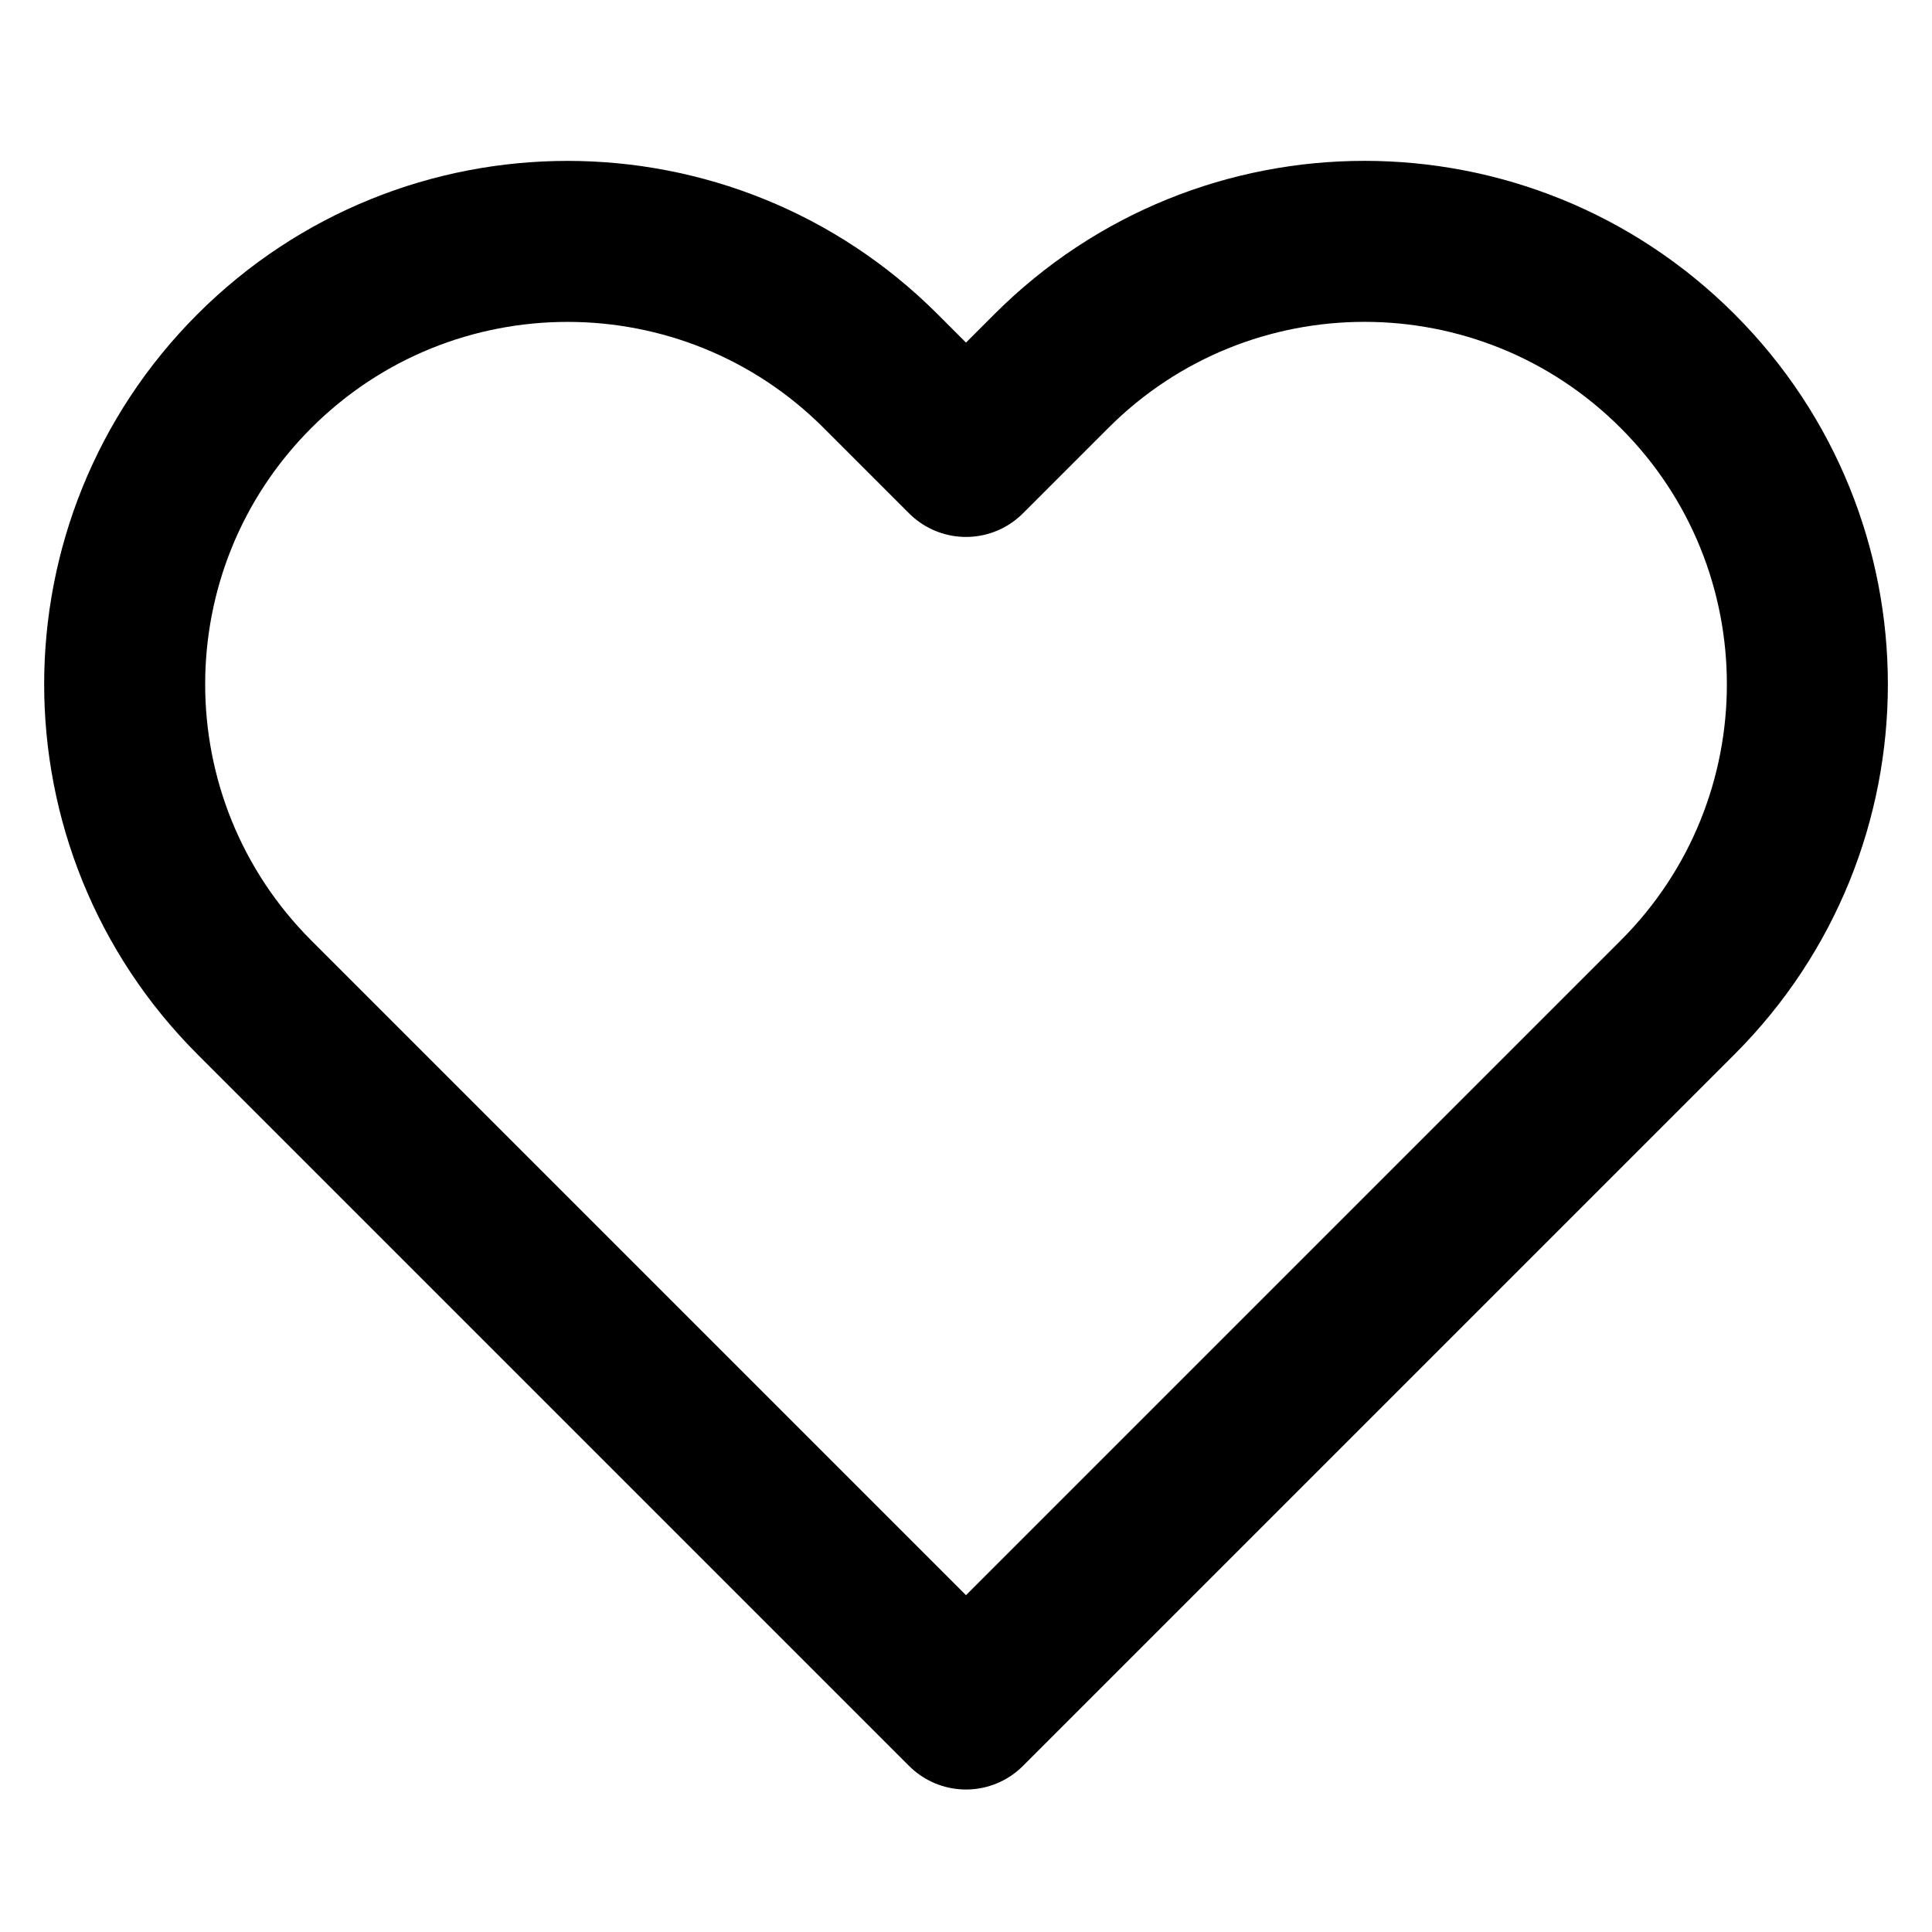
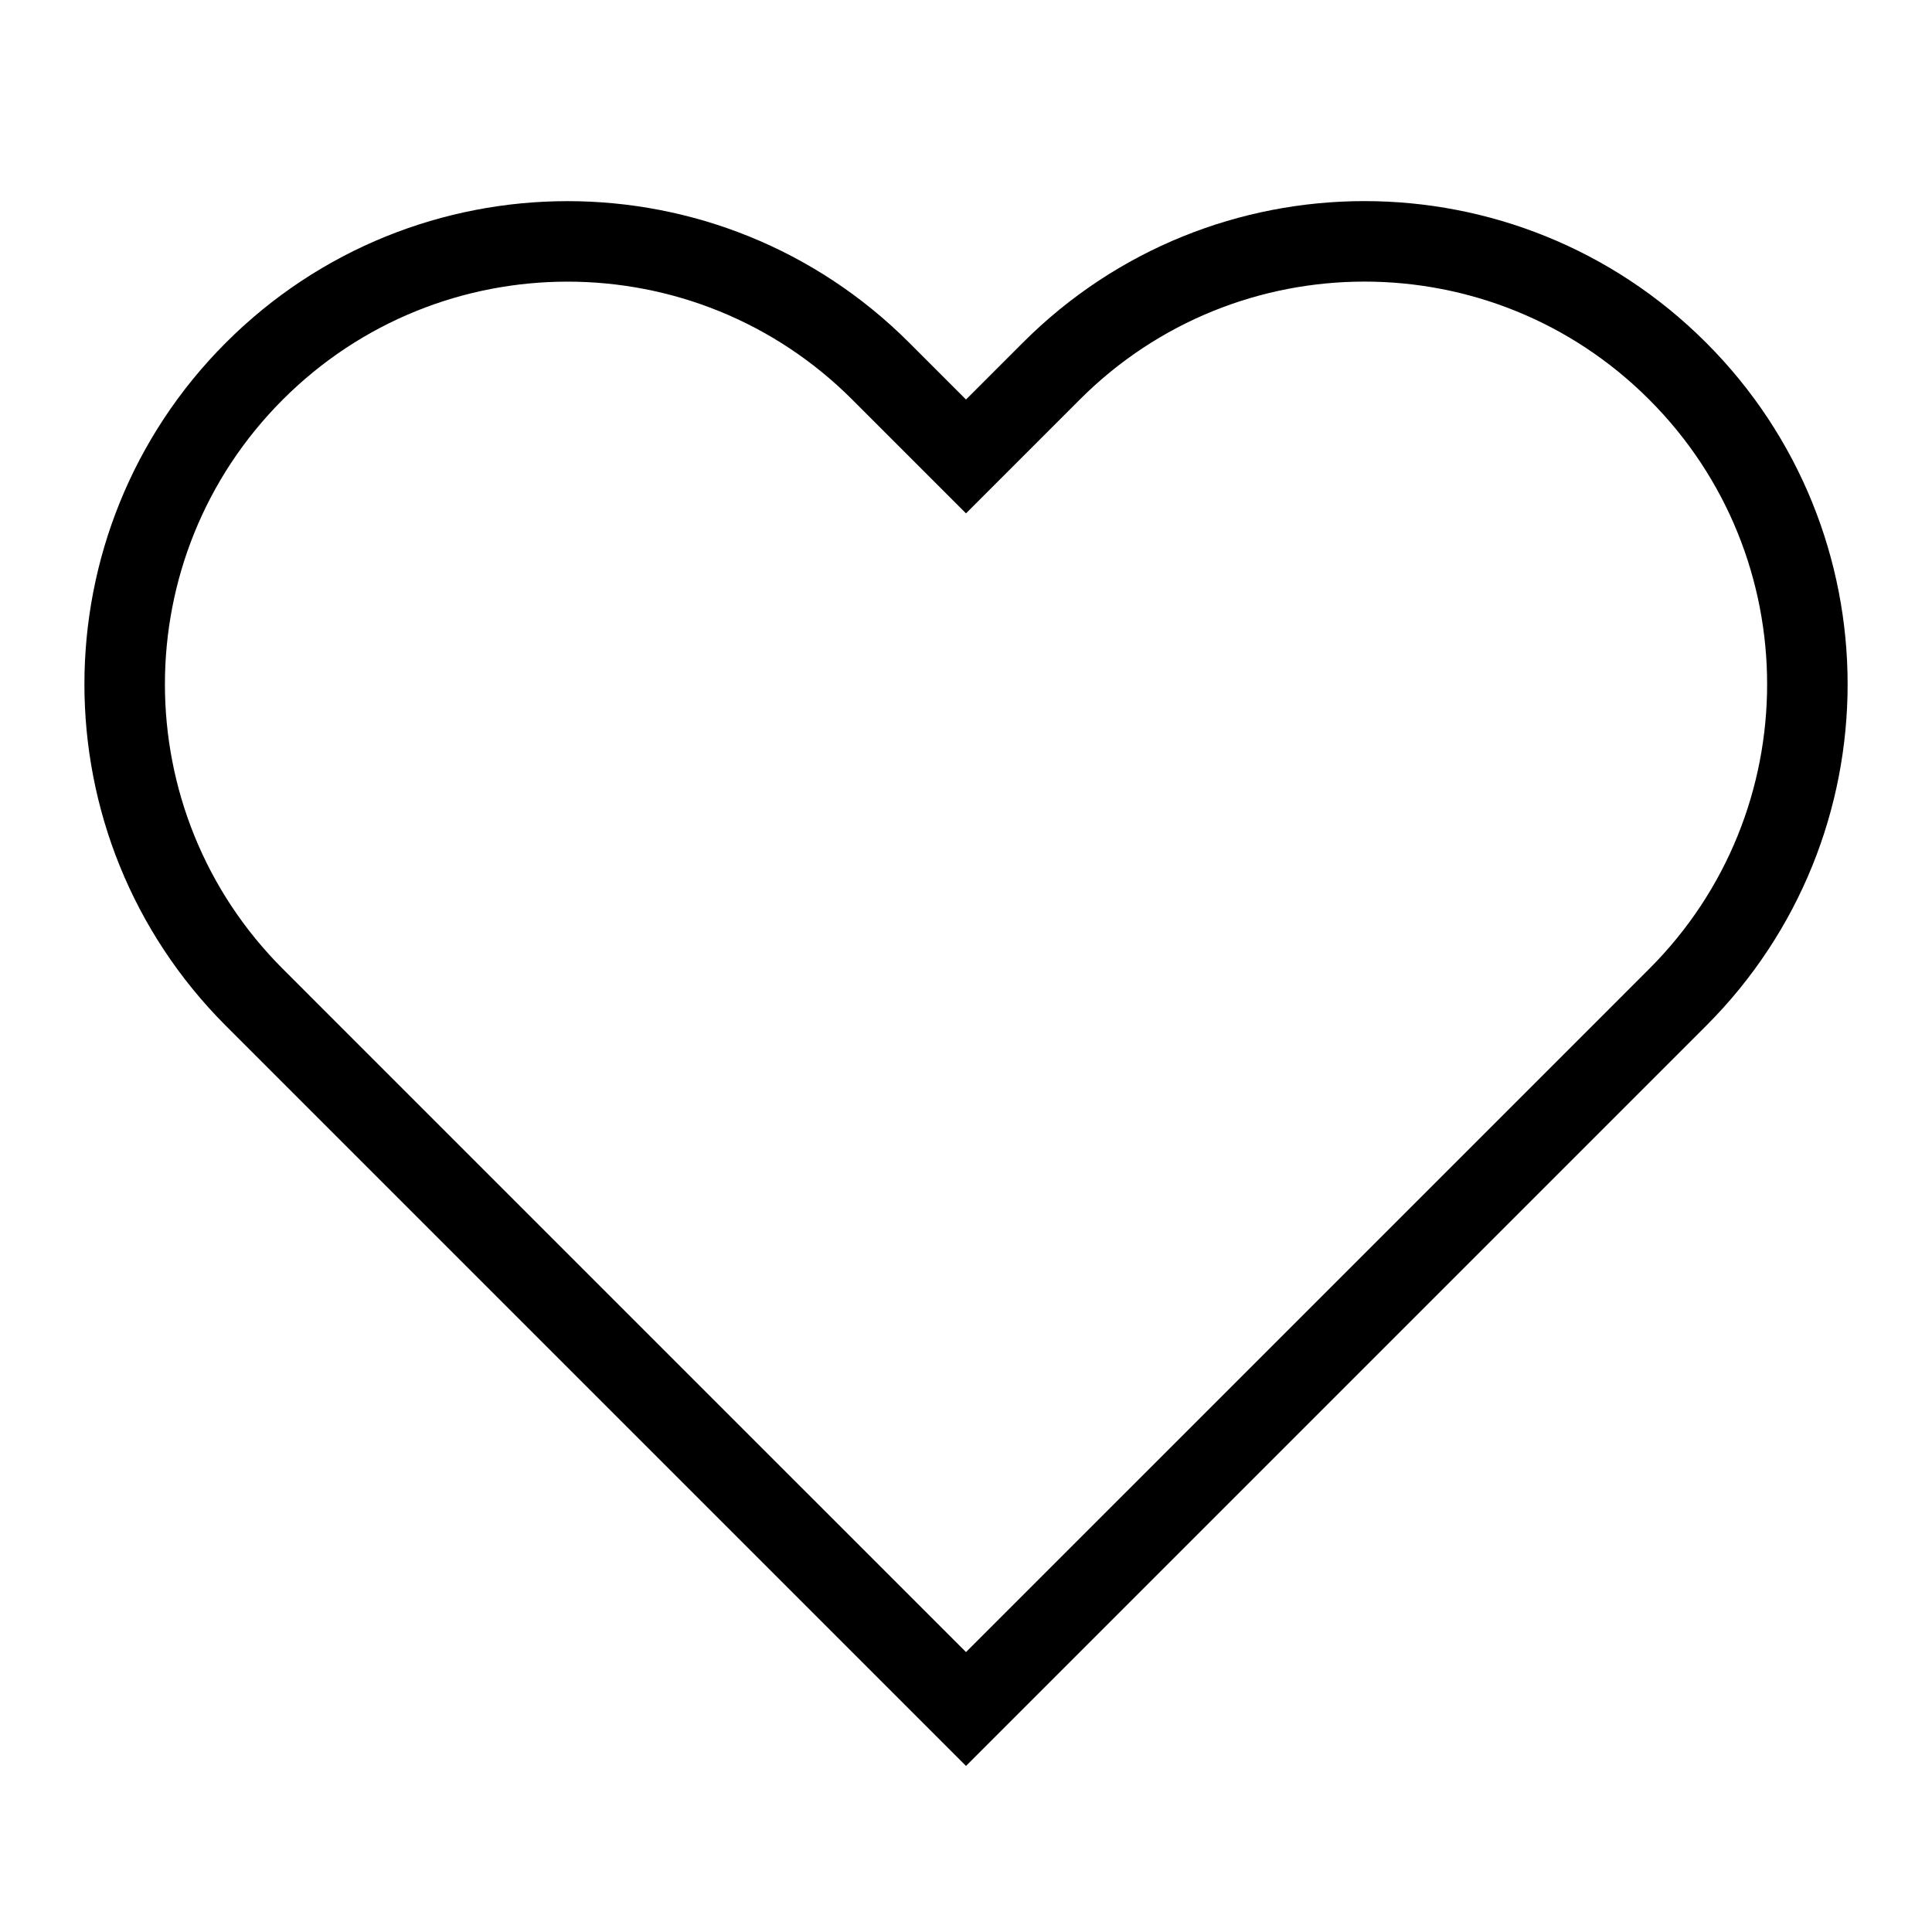
- <svg xmlns="http://www.w3.org/2000/svg" width="24" height="24" viewBox="0 0 24 24" fill="none" stroke="currentColor" stroke-width="2" stroke-linecap="round" stroke-linejoin="round" class="feather feather-heart">
+ <svg xmlns="http://www.w3.org/2000/svg" width="24" height="24" viewBox="0 0 24 24" fill="none" stroke="currentColor" strokeWidth="2" stroke-linecap="round" strokeLinejoin="round" class="feather feather-heart">
  <path d="M20.84 4.61a5.5 5.5 0 0 0-7.78 0L12 5.67l-1.06-1.06a5.5 5.5 0 0 0-7.78 7.78l1.06 1.06L12 21.23l7.78-7.78 1.06-1.06a5.5 5.5 0 0 0 0-7.78z" />
</svg>
